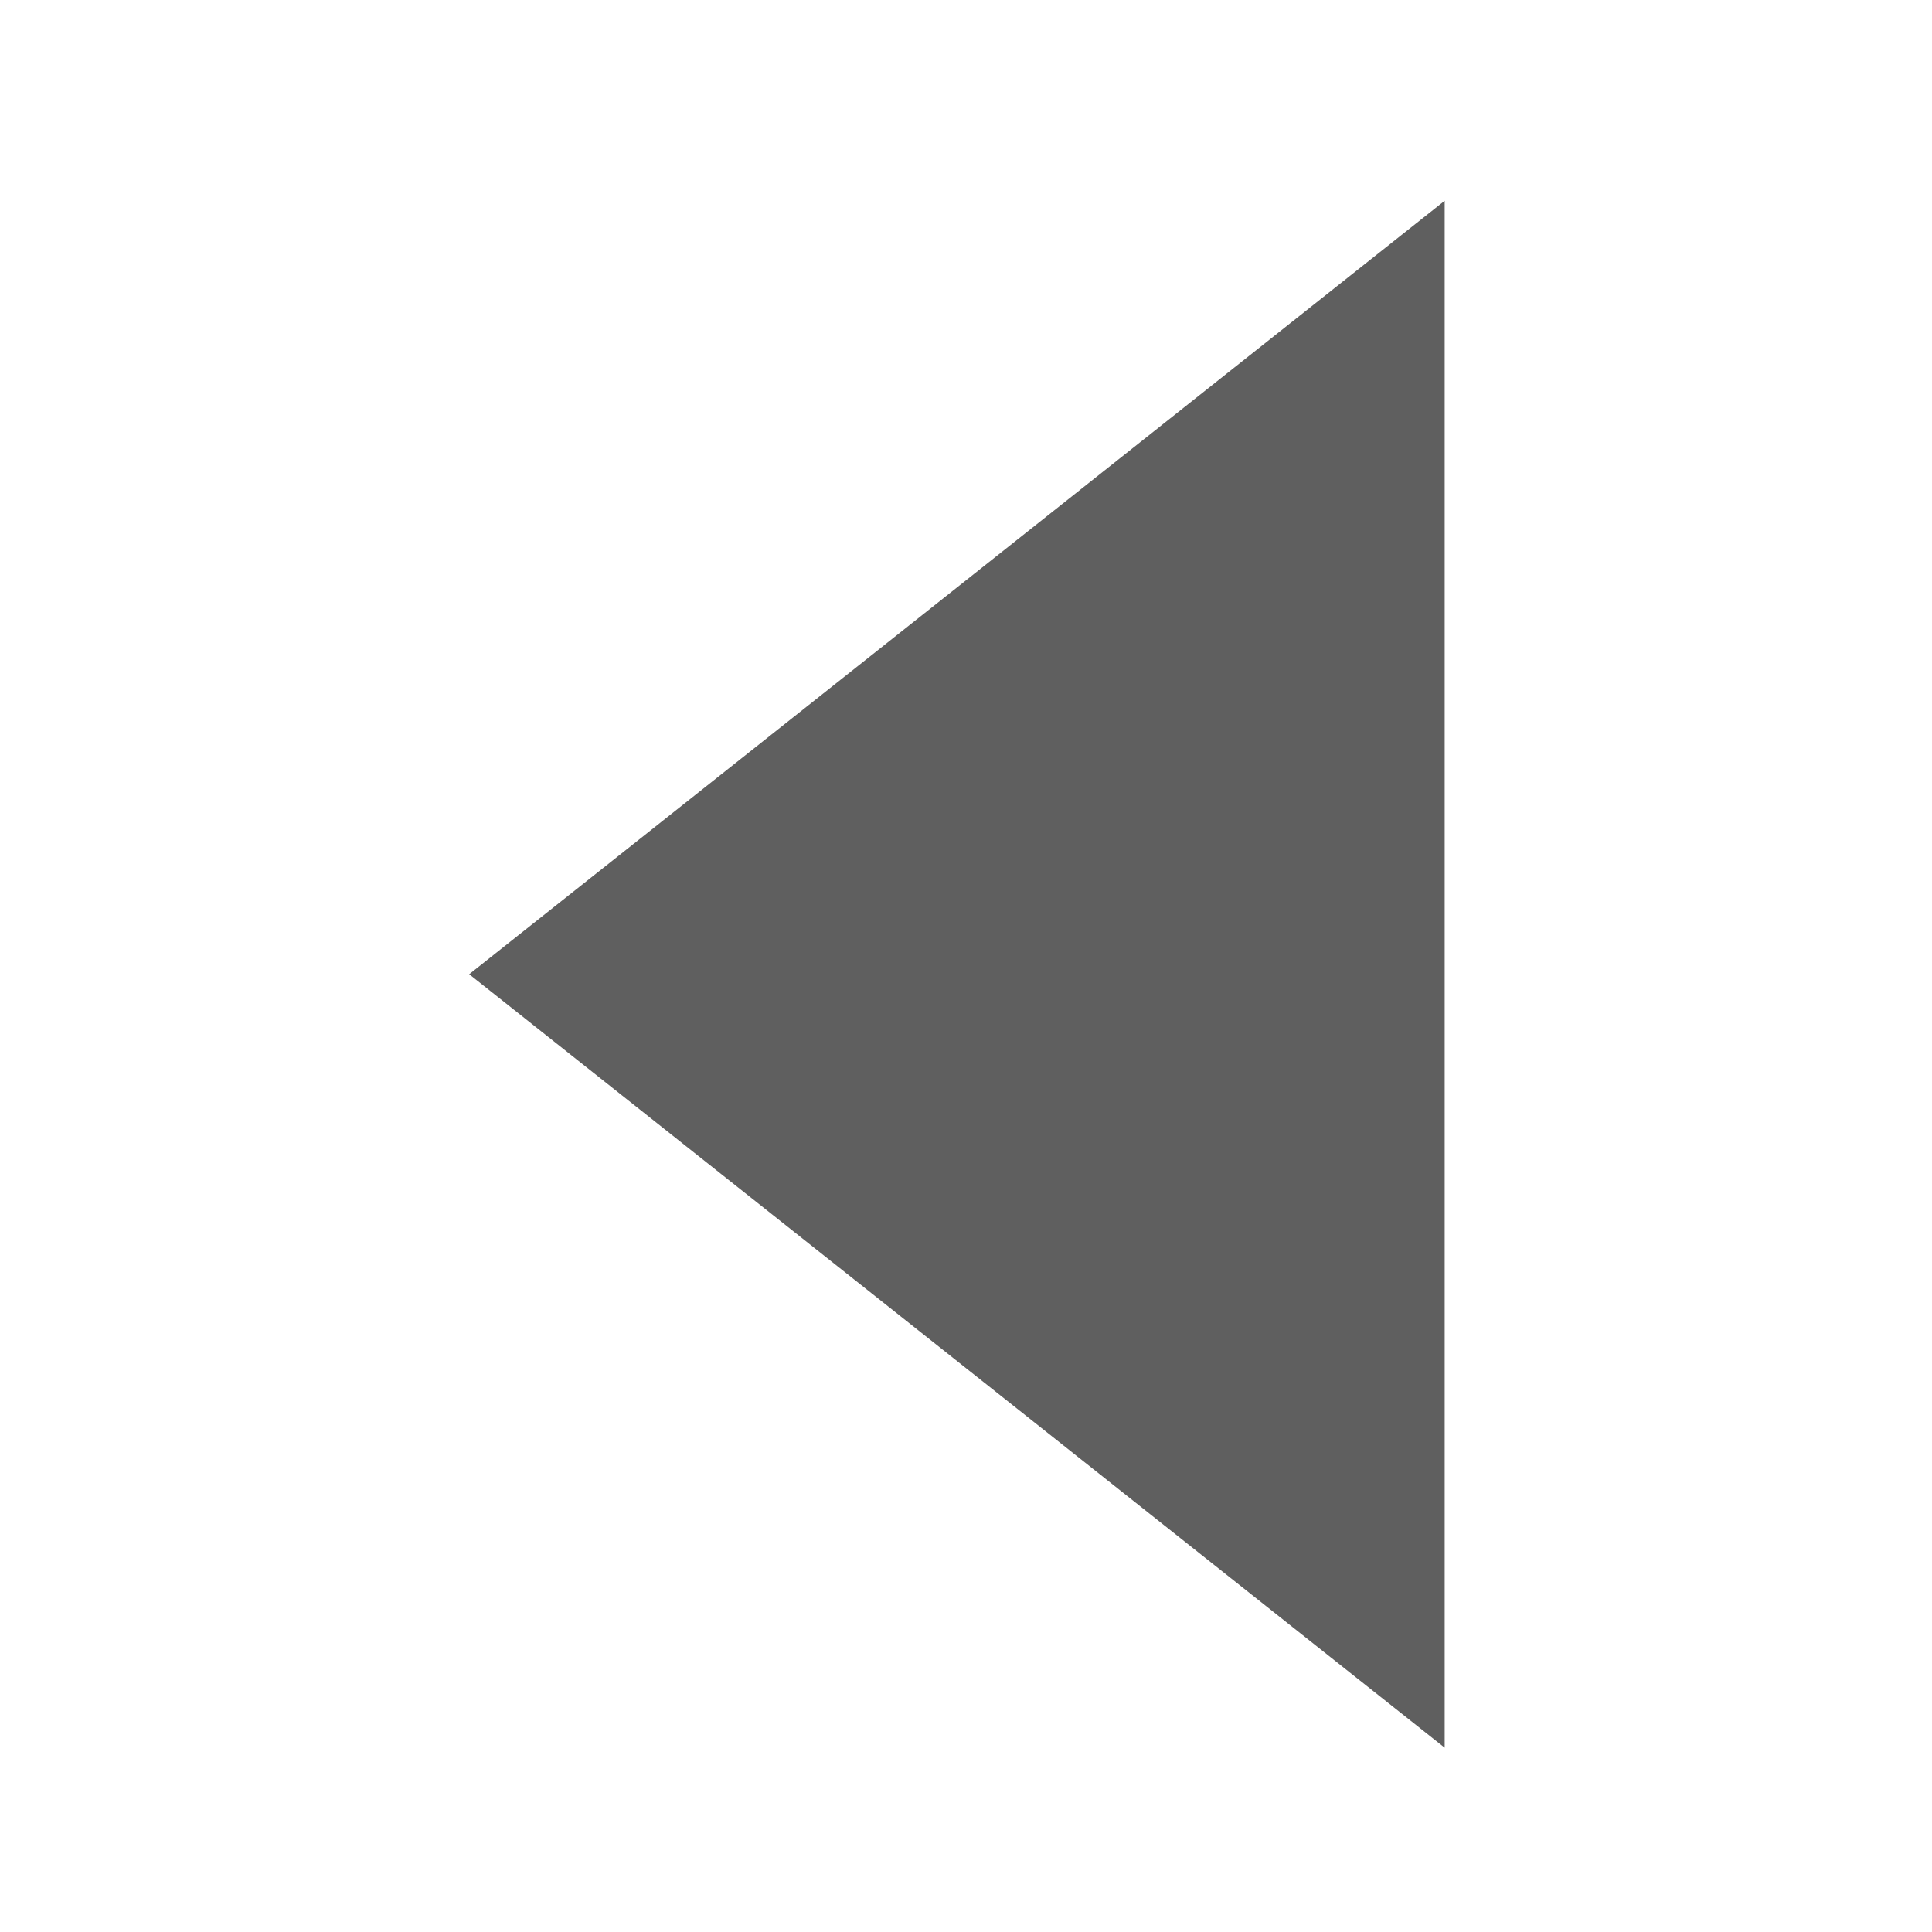
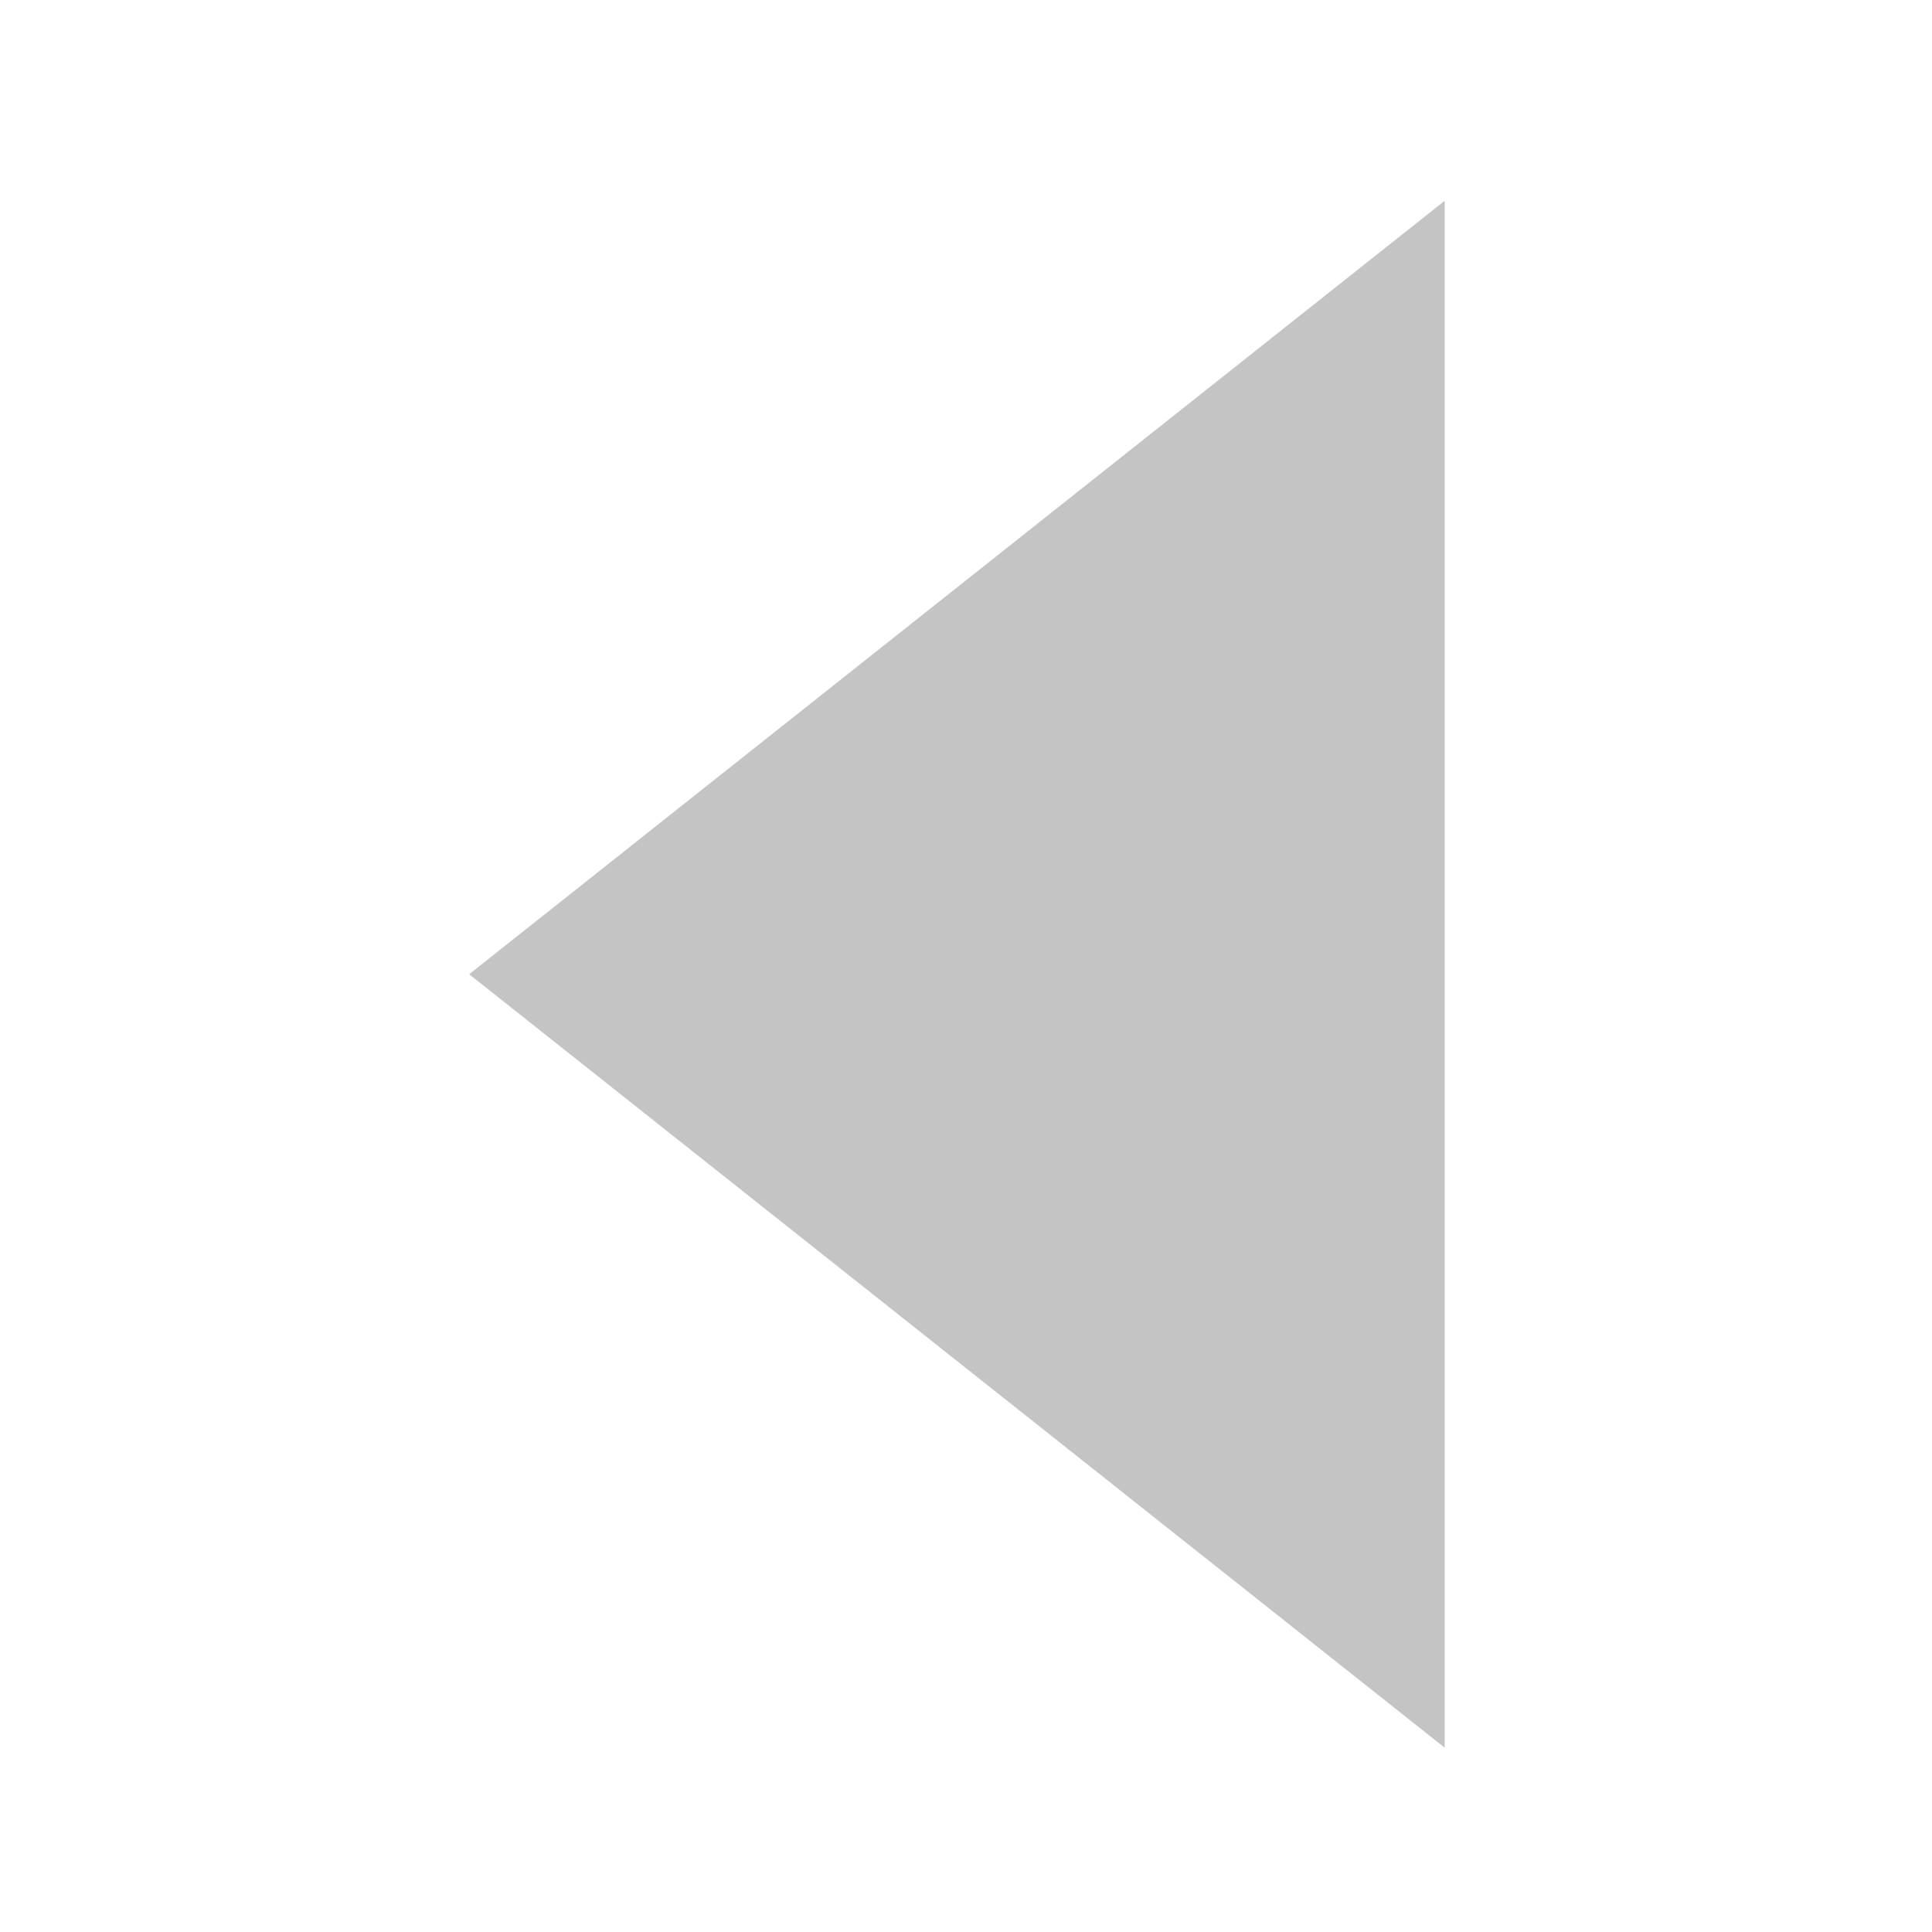
<svg xmlns="http://www.w3.org/2000/svg" width="16" height="16" id="svg2" version="1.1">
  <defs id="defs4" />
  <g id="layer1" transform="translate(0,-1036.362)">
-     <path style="fill:#5f5f5f;fill-opacity:1;stroke:#5f5f5f;stroke-width:0.43;stroke-linecap:round;stroke-linejoin:miter;stroke-miterlimit:4;stroke-opacity:1;stroke-dasharray:none;display:inline" id="path18028" d="M 88.83,340 80.17,340 84.5,332.5 z" transform="matrix(0,1.362171,0.9918625,0,-325.4822,929.3267)" />
+     <path style="fill:#c4c4c4;fill-opacity:1;stroke:#c4c4c4;stroke-width:0.43;stroke-linecap:round;stroke-linejoin:miter;stroke-miterlimit:4;stroke-opacity:1;stroke-dasharray:none;display:inline" id="path18028" d="M 88.83,340 80.17,340 84.5,332.5 Z" transform="matrix(0,1.362171,0.9918625,0,-325.4822,929.3267)" />
  </g>
</svg>
